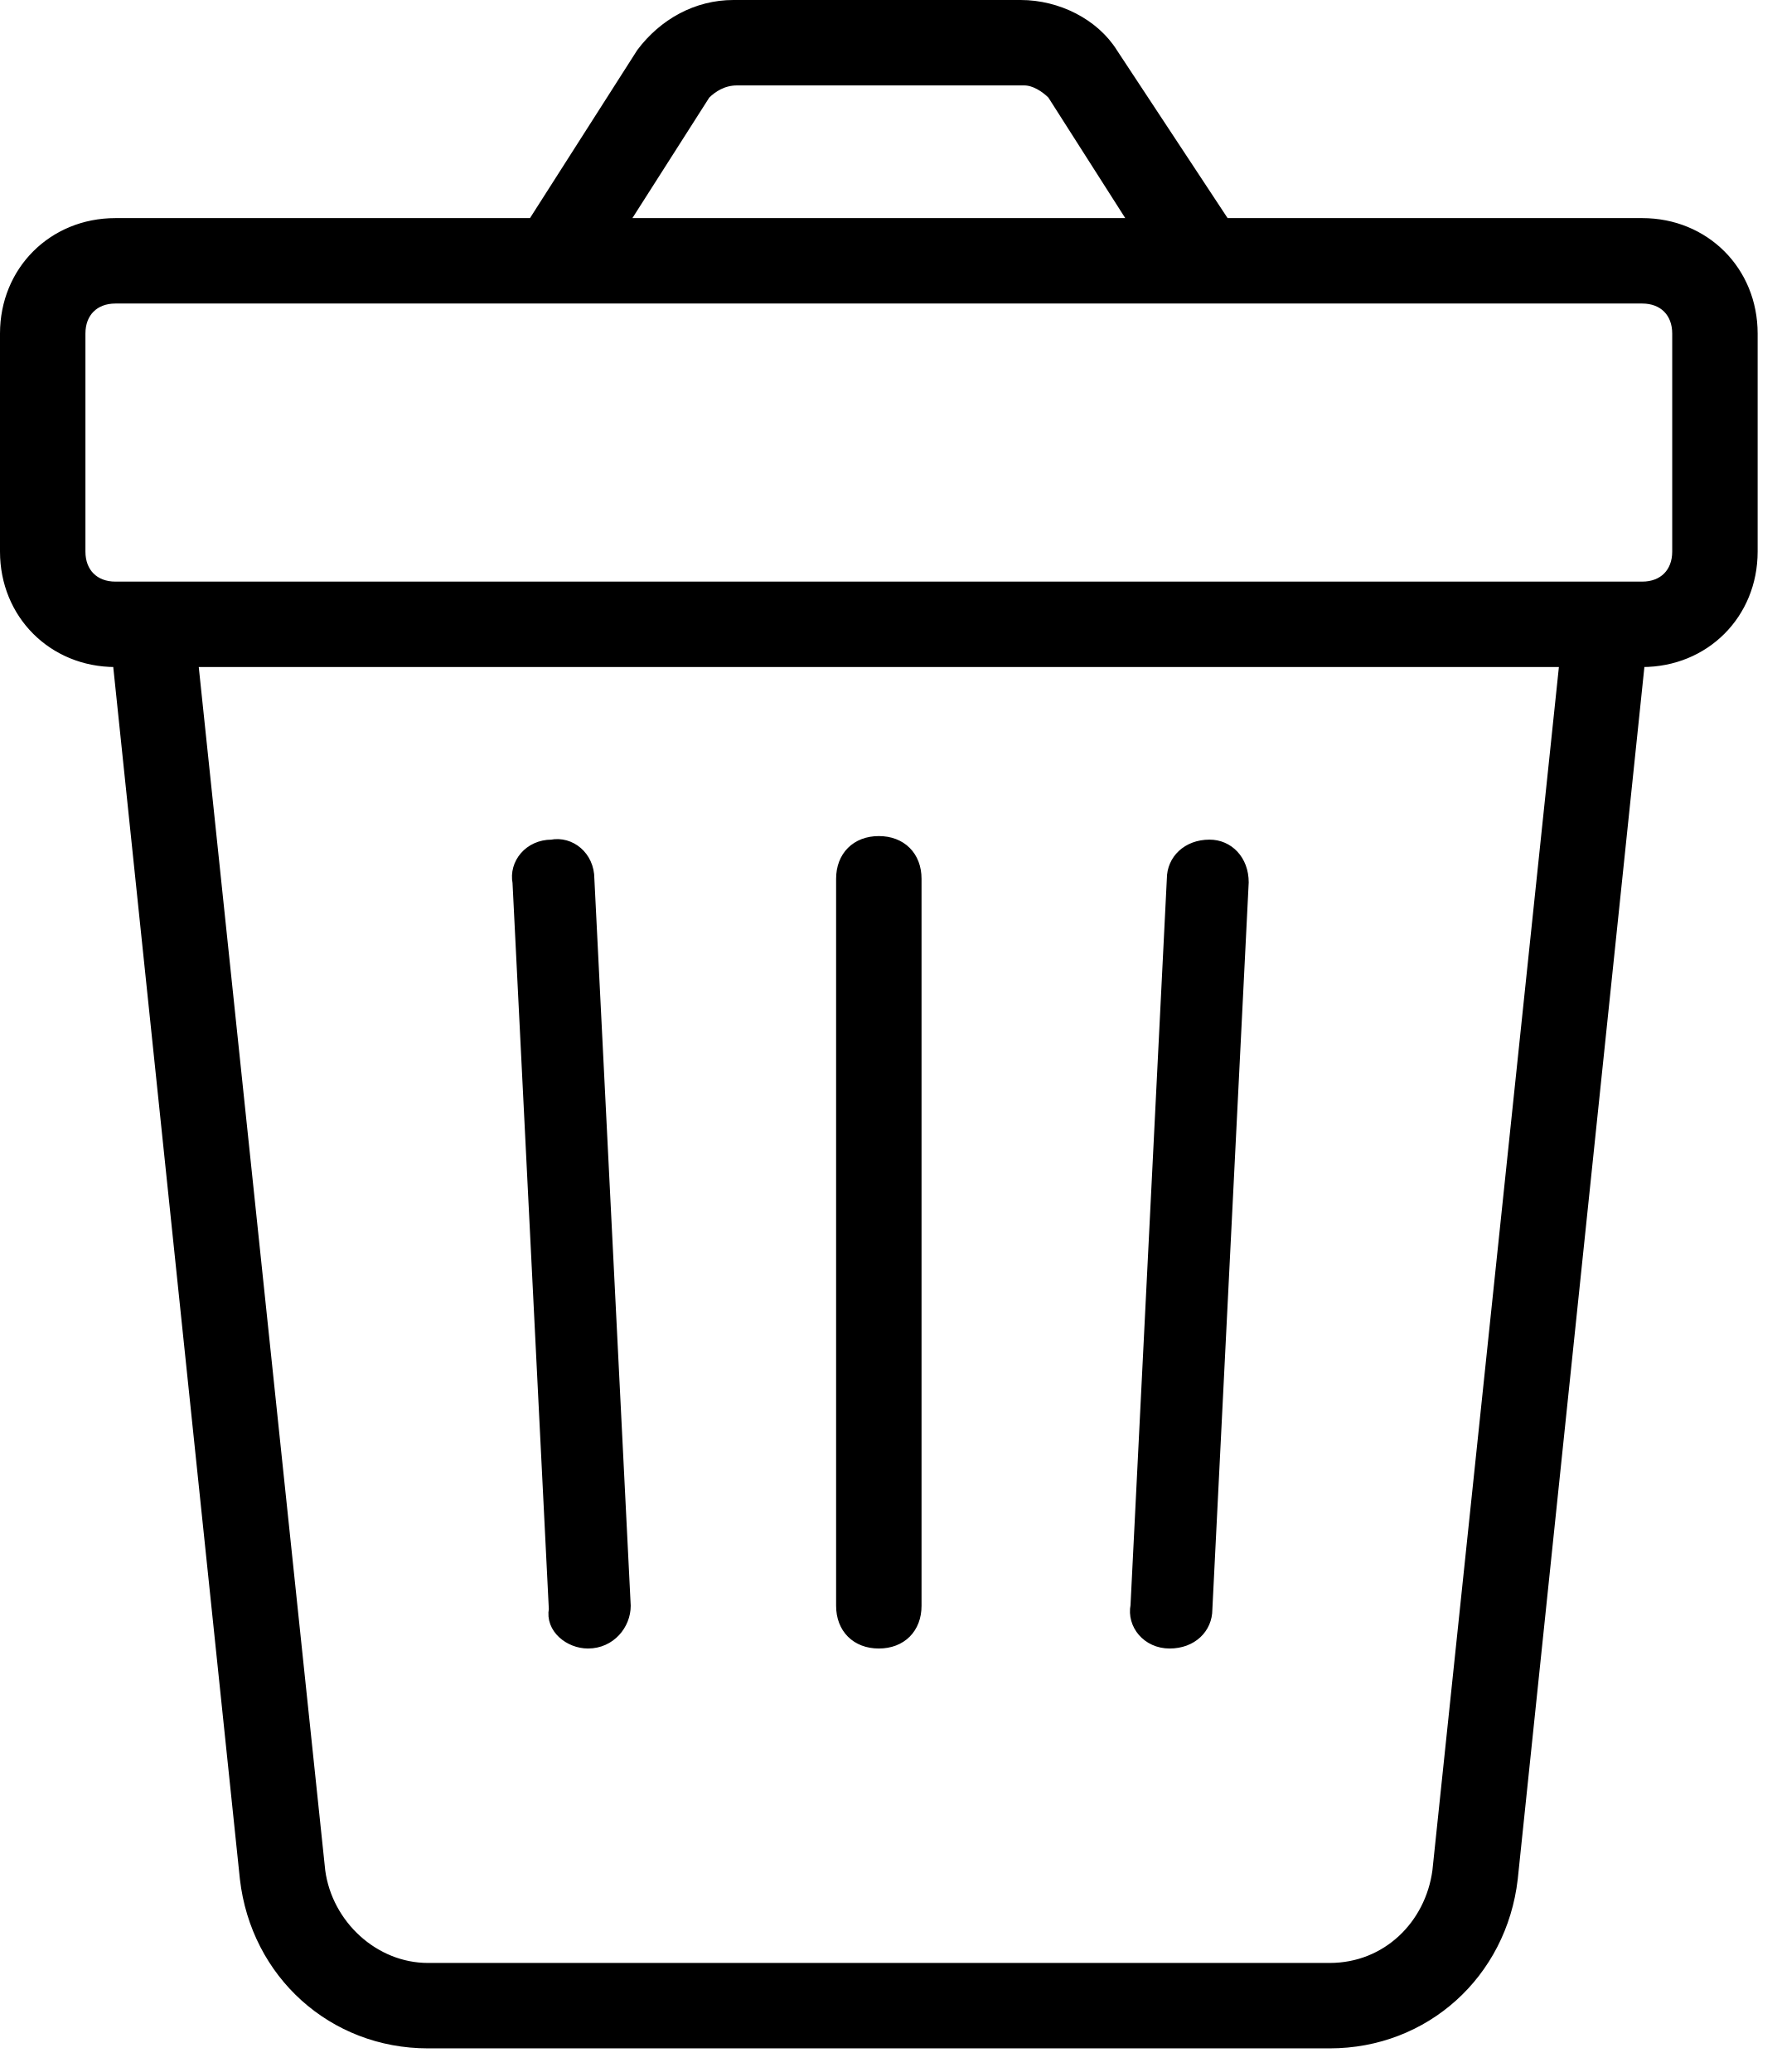
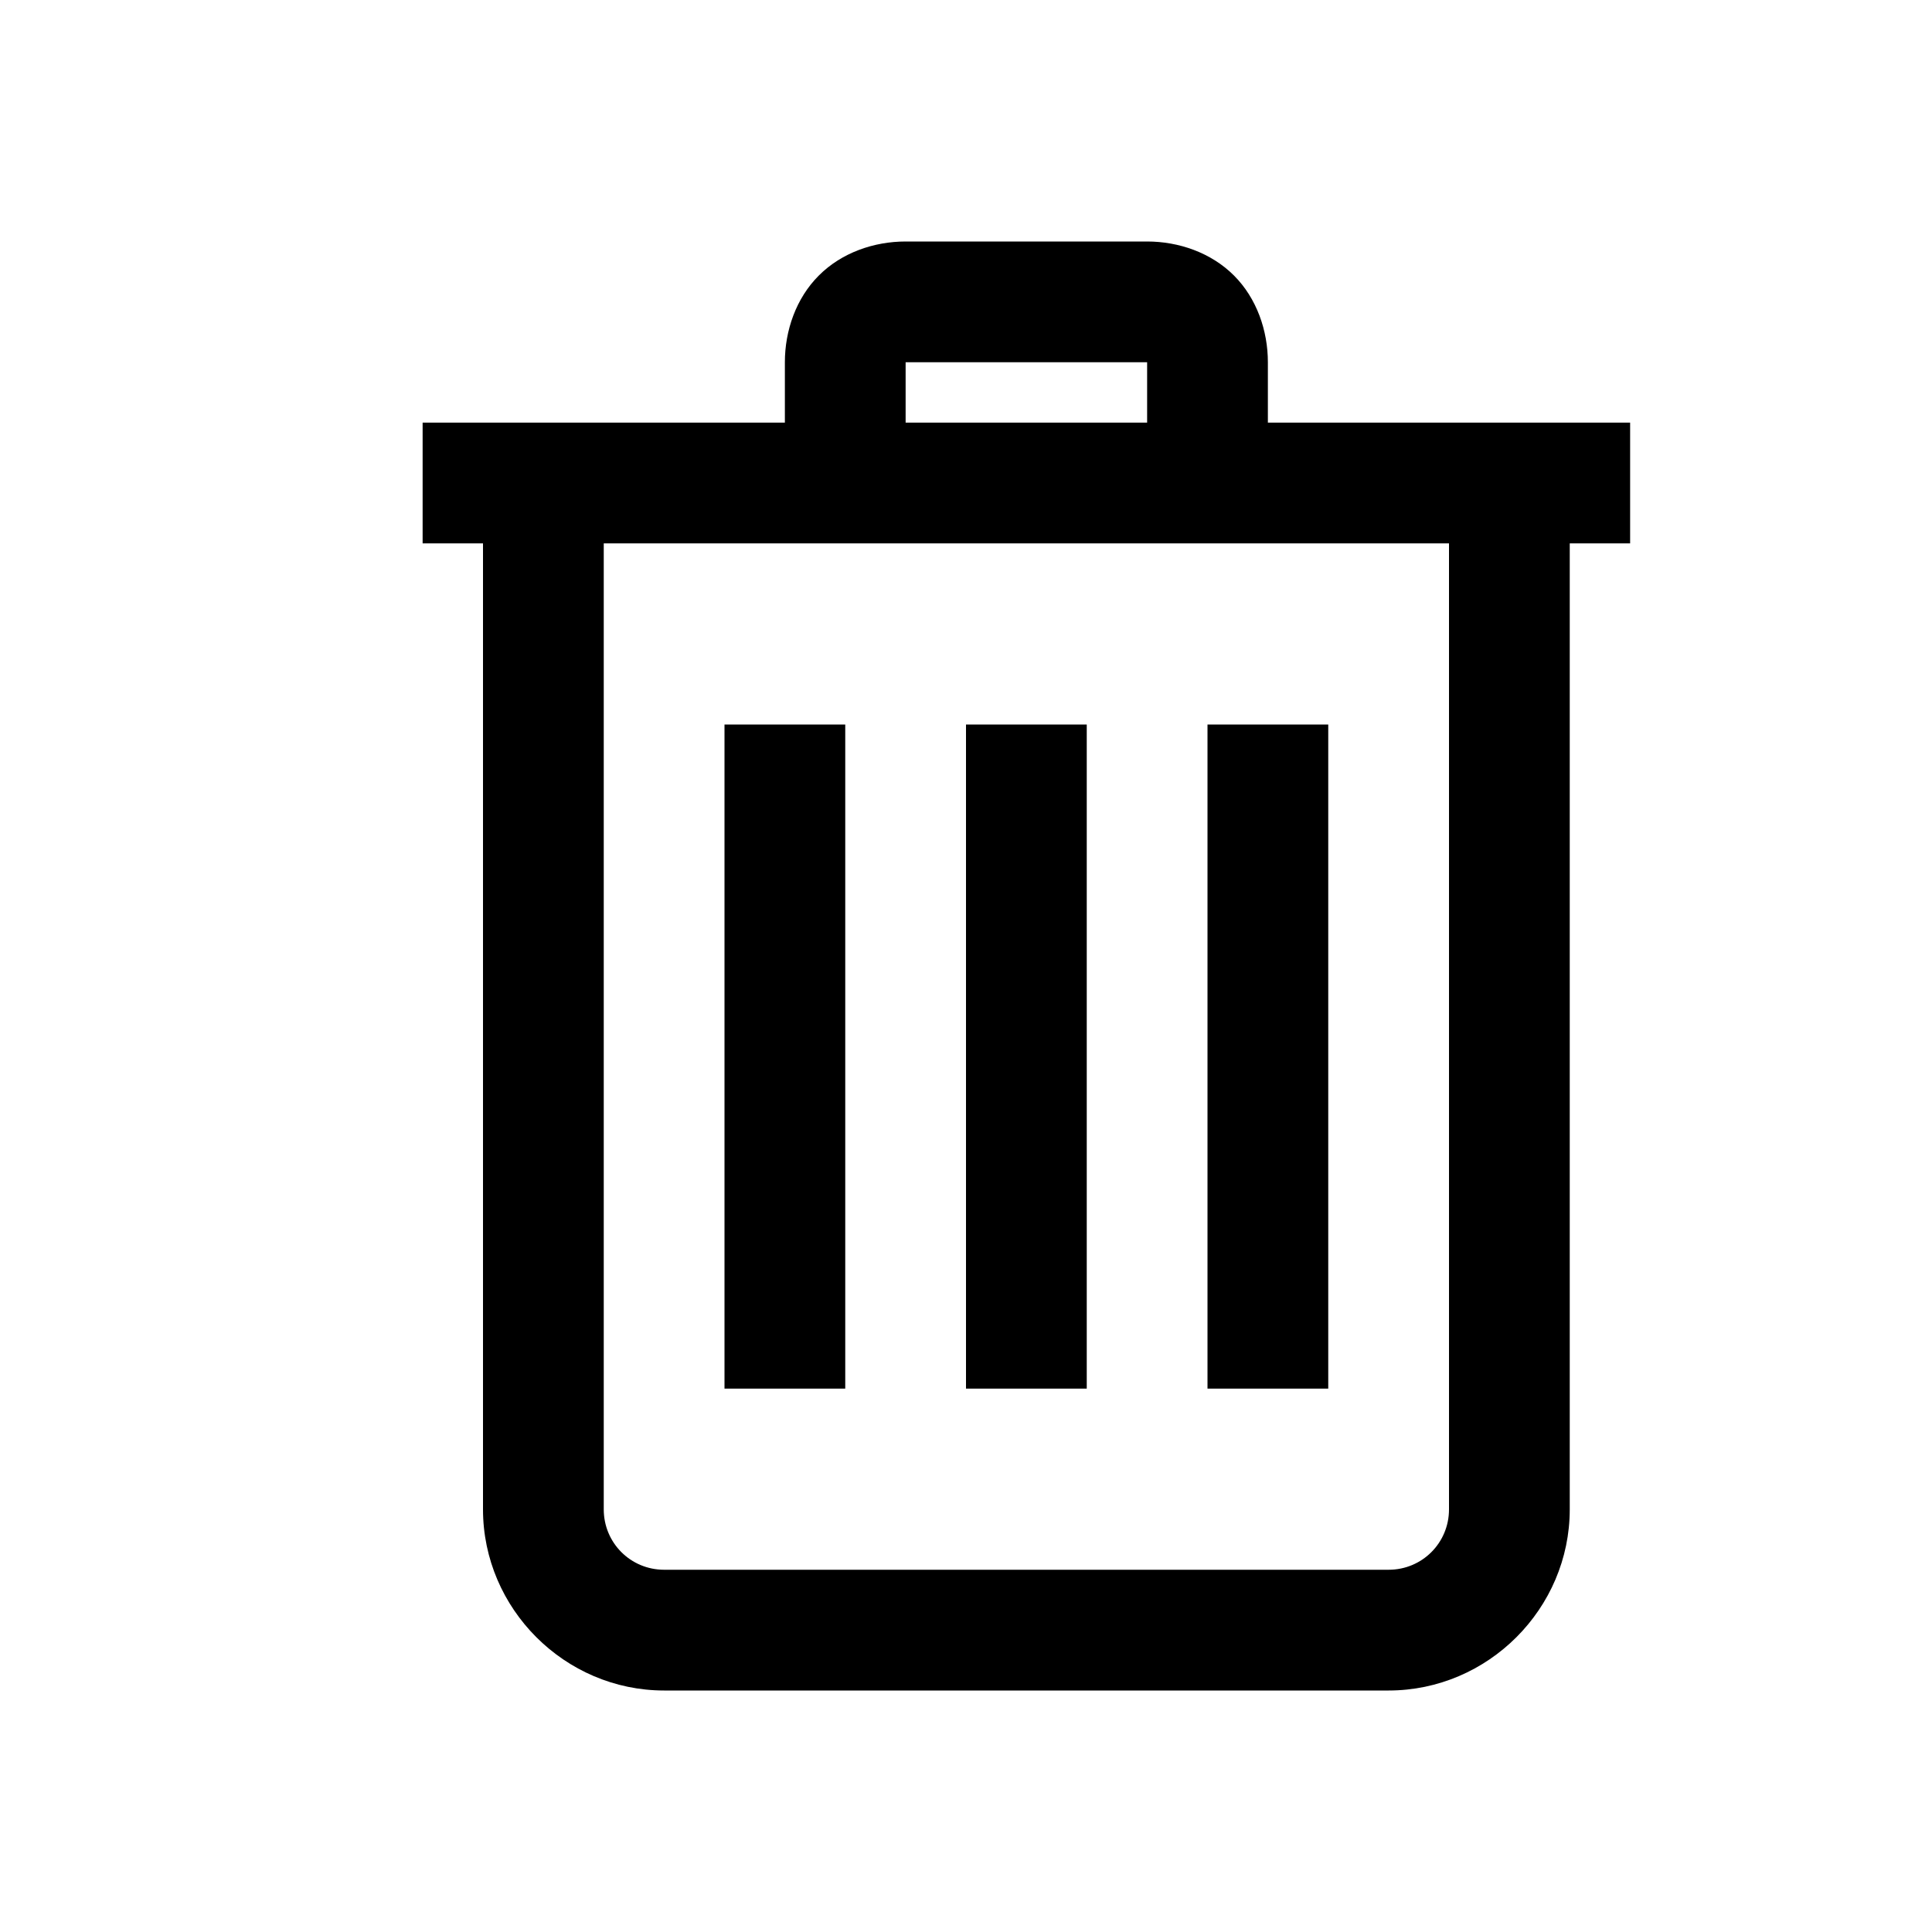
- <svg xmlns="http://www.w3.org/2000/svg" height="100%" style="fill-rule:evenodd;clip-rule:evenodd;stroke-linejoin:round;stroke-miterlimit:2;" version="1.1" viewBox="0 0 49 57" width="100%" xml:space="preserve">
-   <g transform="matrix(1,0,0,1,-9.825,-1.825)">
-     <path d="M30,2C29,2 28.102,2.5 27.5,3.301L24.5,8L13,8C11.301,8 10,9.301 10,11L10,17C10,18.699 11.301,20 13,20L13.098,20L16.598,53.5C16.898,56.102 19,58 21.598,58L46.402,58C49,58 51.102,56.102 51.402,53.5L54.902,20L55,20C56.699,20 58,18.699 58,17L58,11C58,9.301 56.699,8 55,8L43.5,8L40.402,3.301C39.902,2.5 38.902,2 37.902,2L30,2ZM30.098,4L38,4C38.301,4 38.602,4.199 38.801,4.398L41.098,8L26.902,8L29.199,4.398C29.398,4.199 29.699,4 30.098,4ZM13,10L55,10C55.602,10 56,10.398 56,11L56,17C56,17.602 55.602,18 55,18L13,18C12.398,18 12,17.602 12,17L12,11C12,10.398 12.398,10 13,10ZM15.098,20L52.902,20L49.402,53.301C49.199,54.801 48,56 46.402,56L21.598,56C20.098,56 18.801,54.801 18.598,53.301L15.098,20ZM34,25C33.398,25 33,25.398 33,26L33,46C33,46.602 33.398,47 34,47C34.602,47 35,46.602 35,46L35,26C35,25.398 34.602,25 34,25ZM25,25.098C24.398,25.098 24,25.598 24.098,26.098L25.098,46.098C25,46.598 25.5,47 26,47C26.602,47 27,46.5 27,46L26,26C26,25.398 25.5,25 25,25.098ZM43.098,25.098C42.5,25.098 42.098,25.5 42.098,26L41.098,46C41,46.5 41.398,47 42,47C42.602,47 43,46.598 43,46.098L44,26.098C44,25.5 43.598,25.098 43.098,25.098Z" style="fill-rule:nonzero;stroke:black;stroke-width:0.35px;" />
-   </g>
+ <svg xmlns="http://www.w3.org/2000/svg" height="100%" style="fill-rule:evenodd;clip-rule:evenodd;stroke-linejoin:round;stroke-miterlimit:2;" version="1.1" viewBox="0 0 32 32" width="100%" xml:space="preserve">
+   <path d="M15,4C14.477,4 13.941,4.184 13.563,4.563C13.184,4.941 13,5.477 13,6L13,7L7,7L7,9L8,9L8,25C8,26.645 9.355,28 11,28L23,28C24.645,28 26,26.645 26,25L26,9L27,9L27,7L21,7L21,6C21,5.477 20.816,4.941 20.438,4.563C20.059,4.184 19.523,4 19,4L15,4ZM15,6L19,6L19,7L15,7L15,6ZM10,9L24,9L24,25C24,25.555 23.555,26 23,26L11,26C10.445,26 10,25.555 10,25L10,9ZM12,12L12,23L14,23L14,12L12,12ZM16,12L16,23L18,23L18,12L16,12ZM20,12L20,23L22,23L22,12L20,12Z" style="fill-rule:nonzero;" />
</svg>
